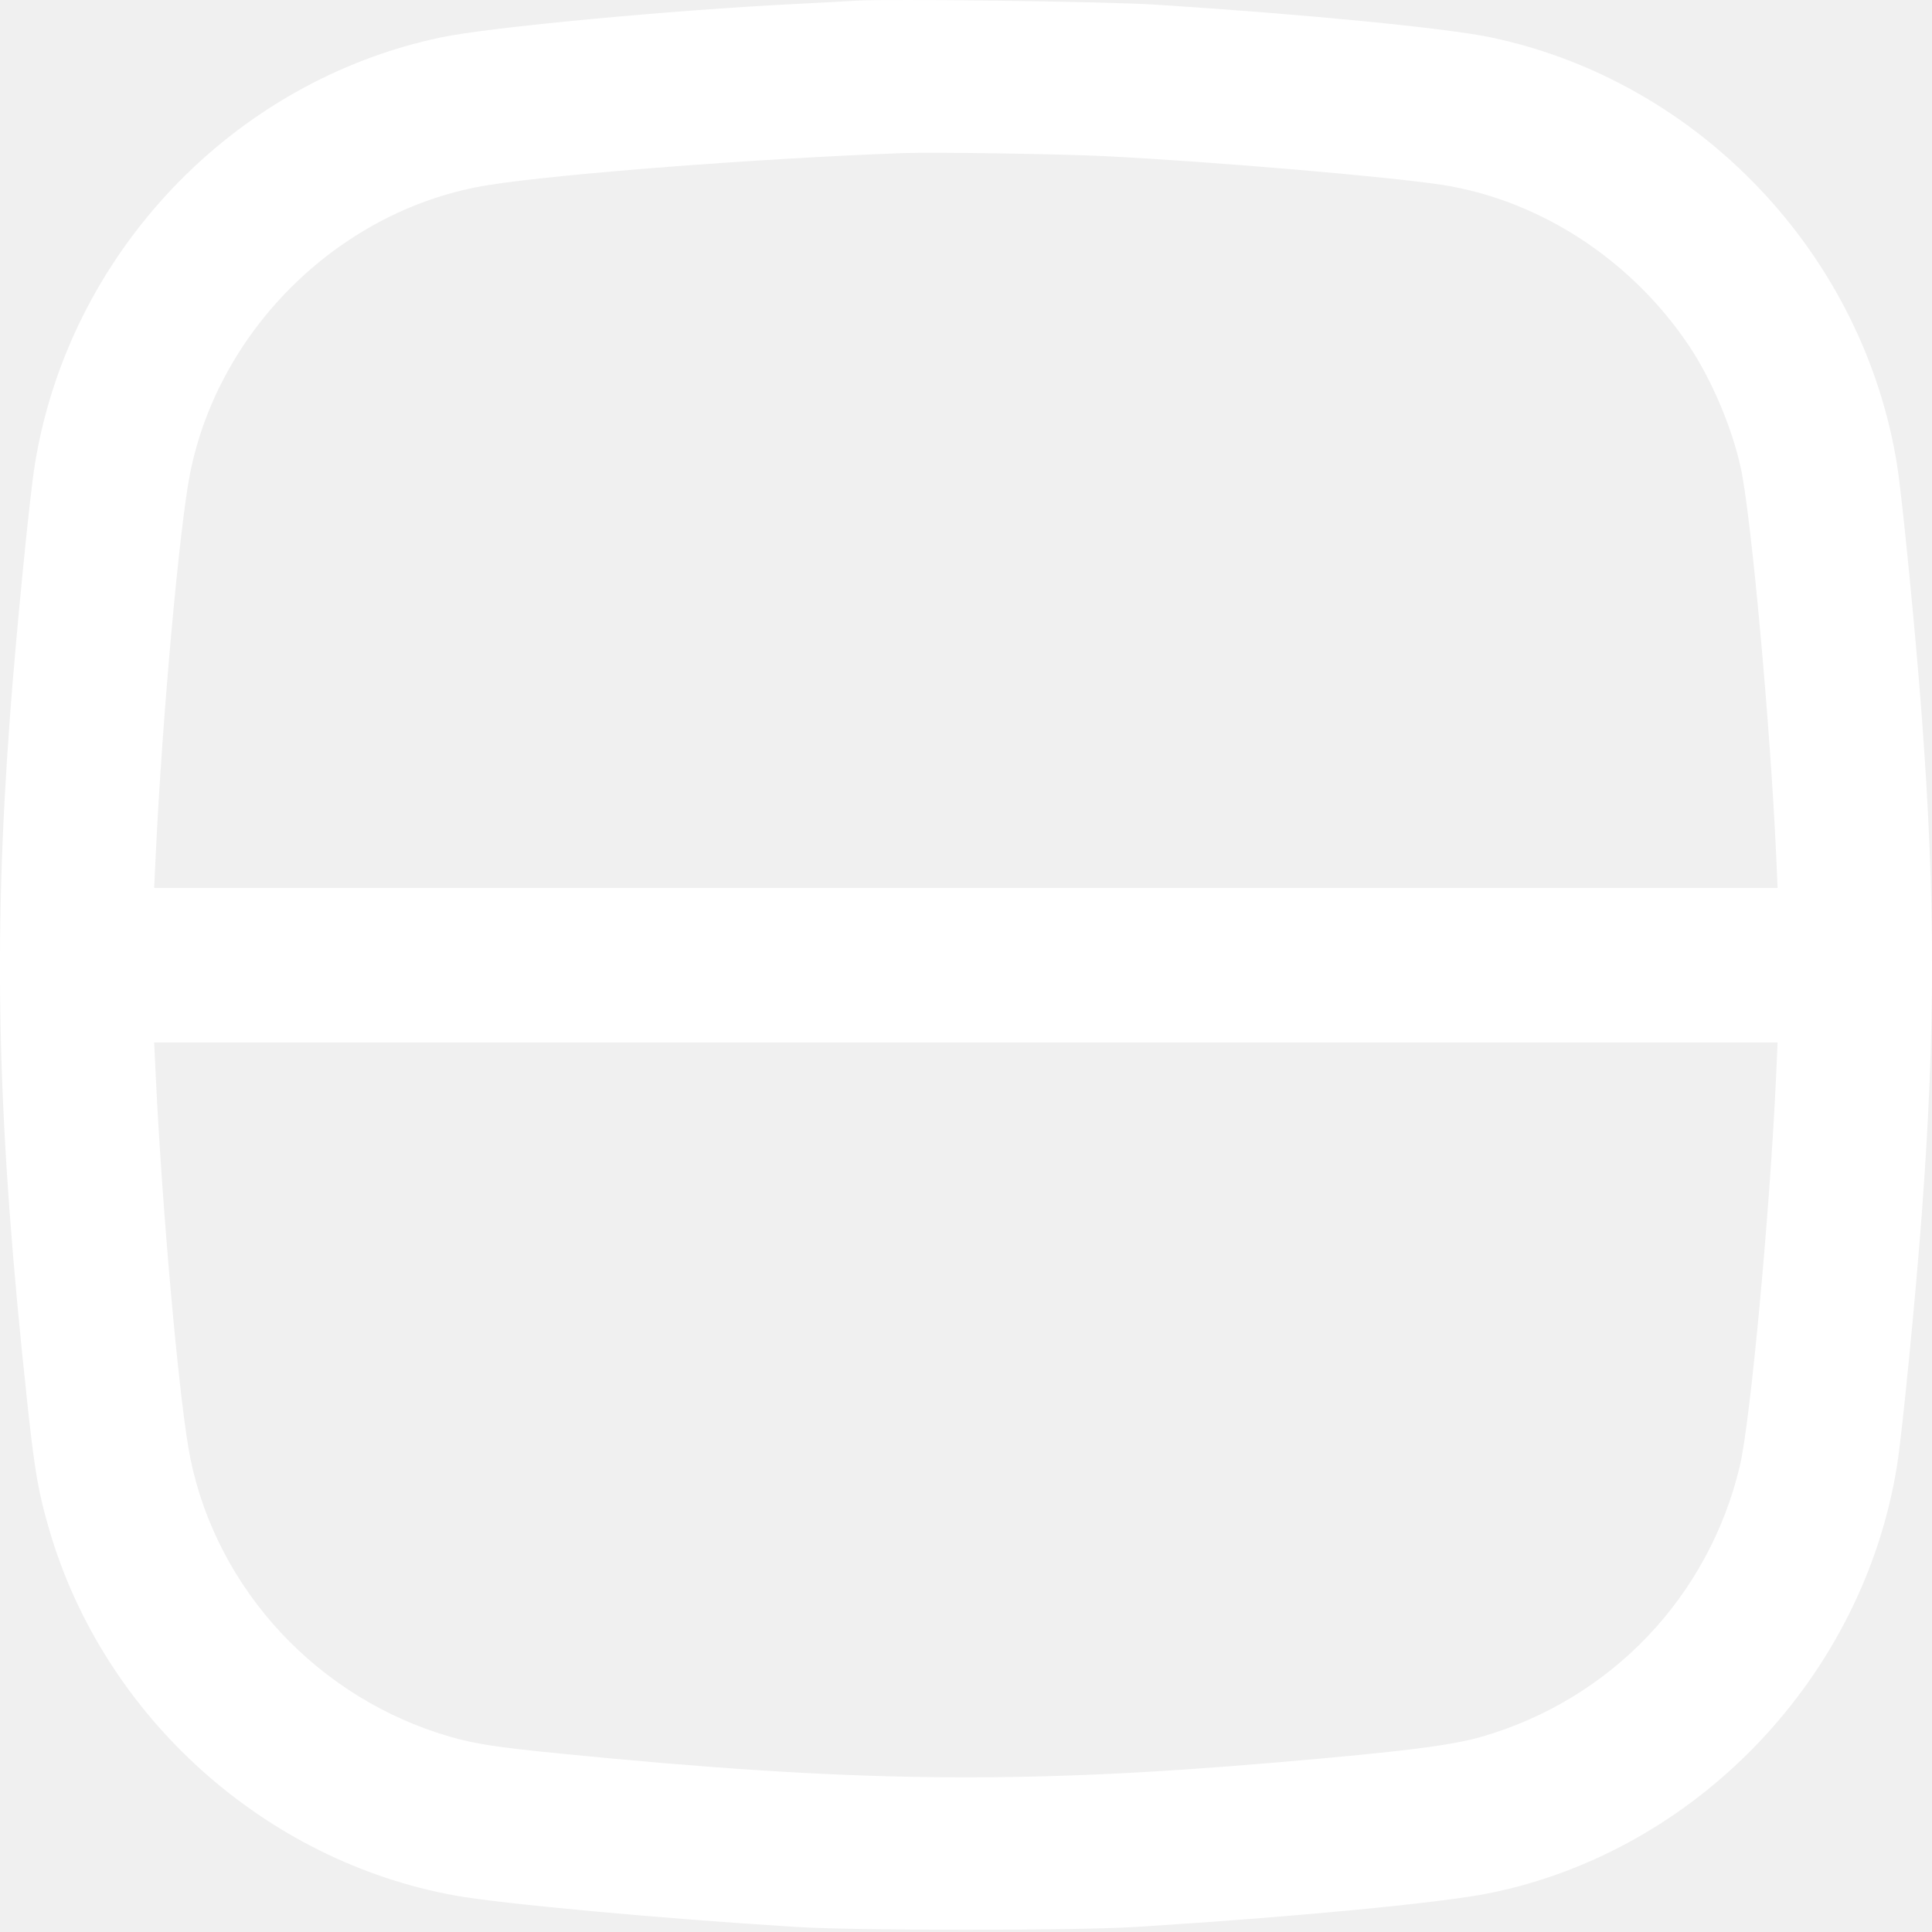
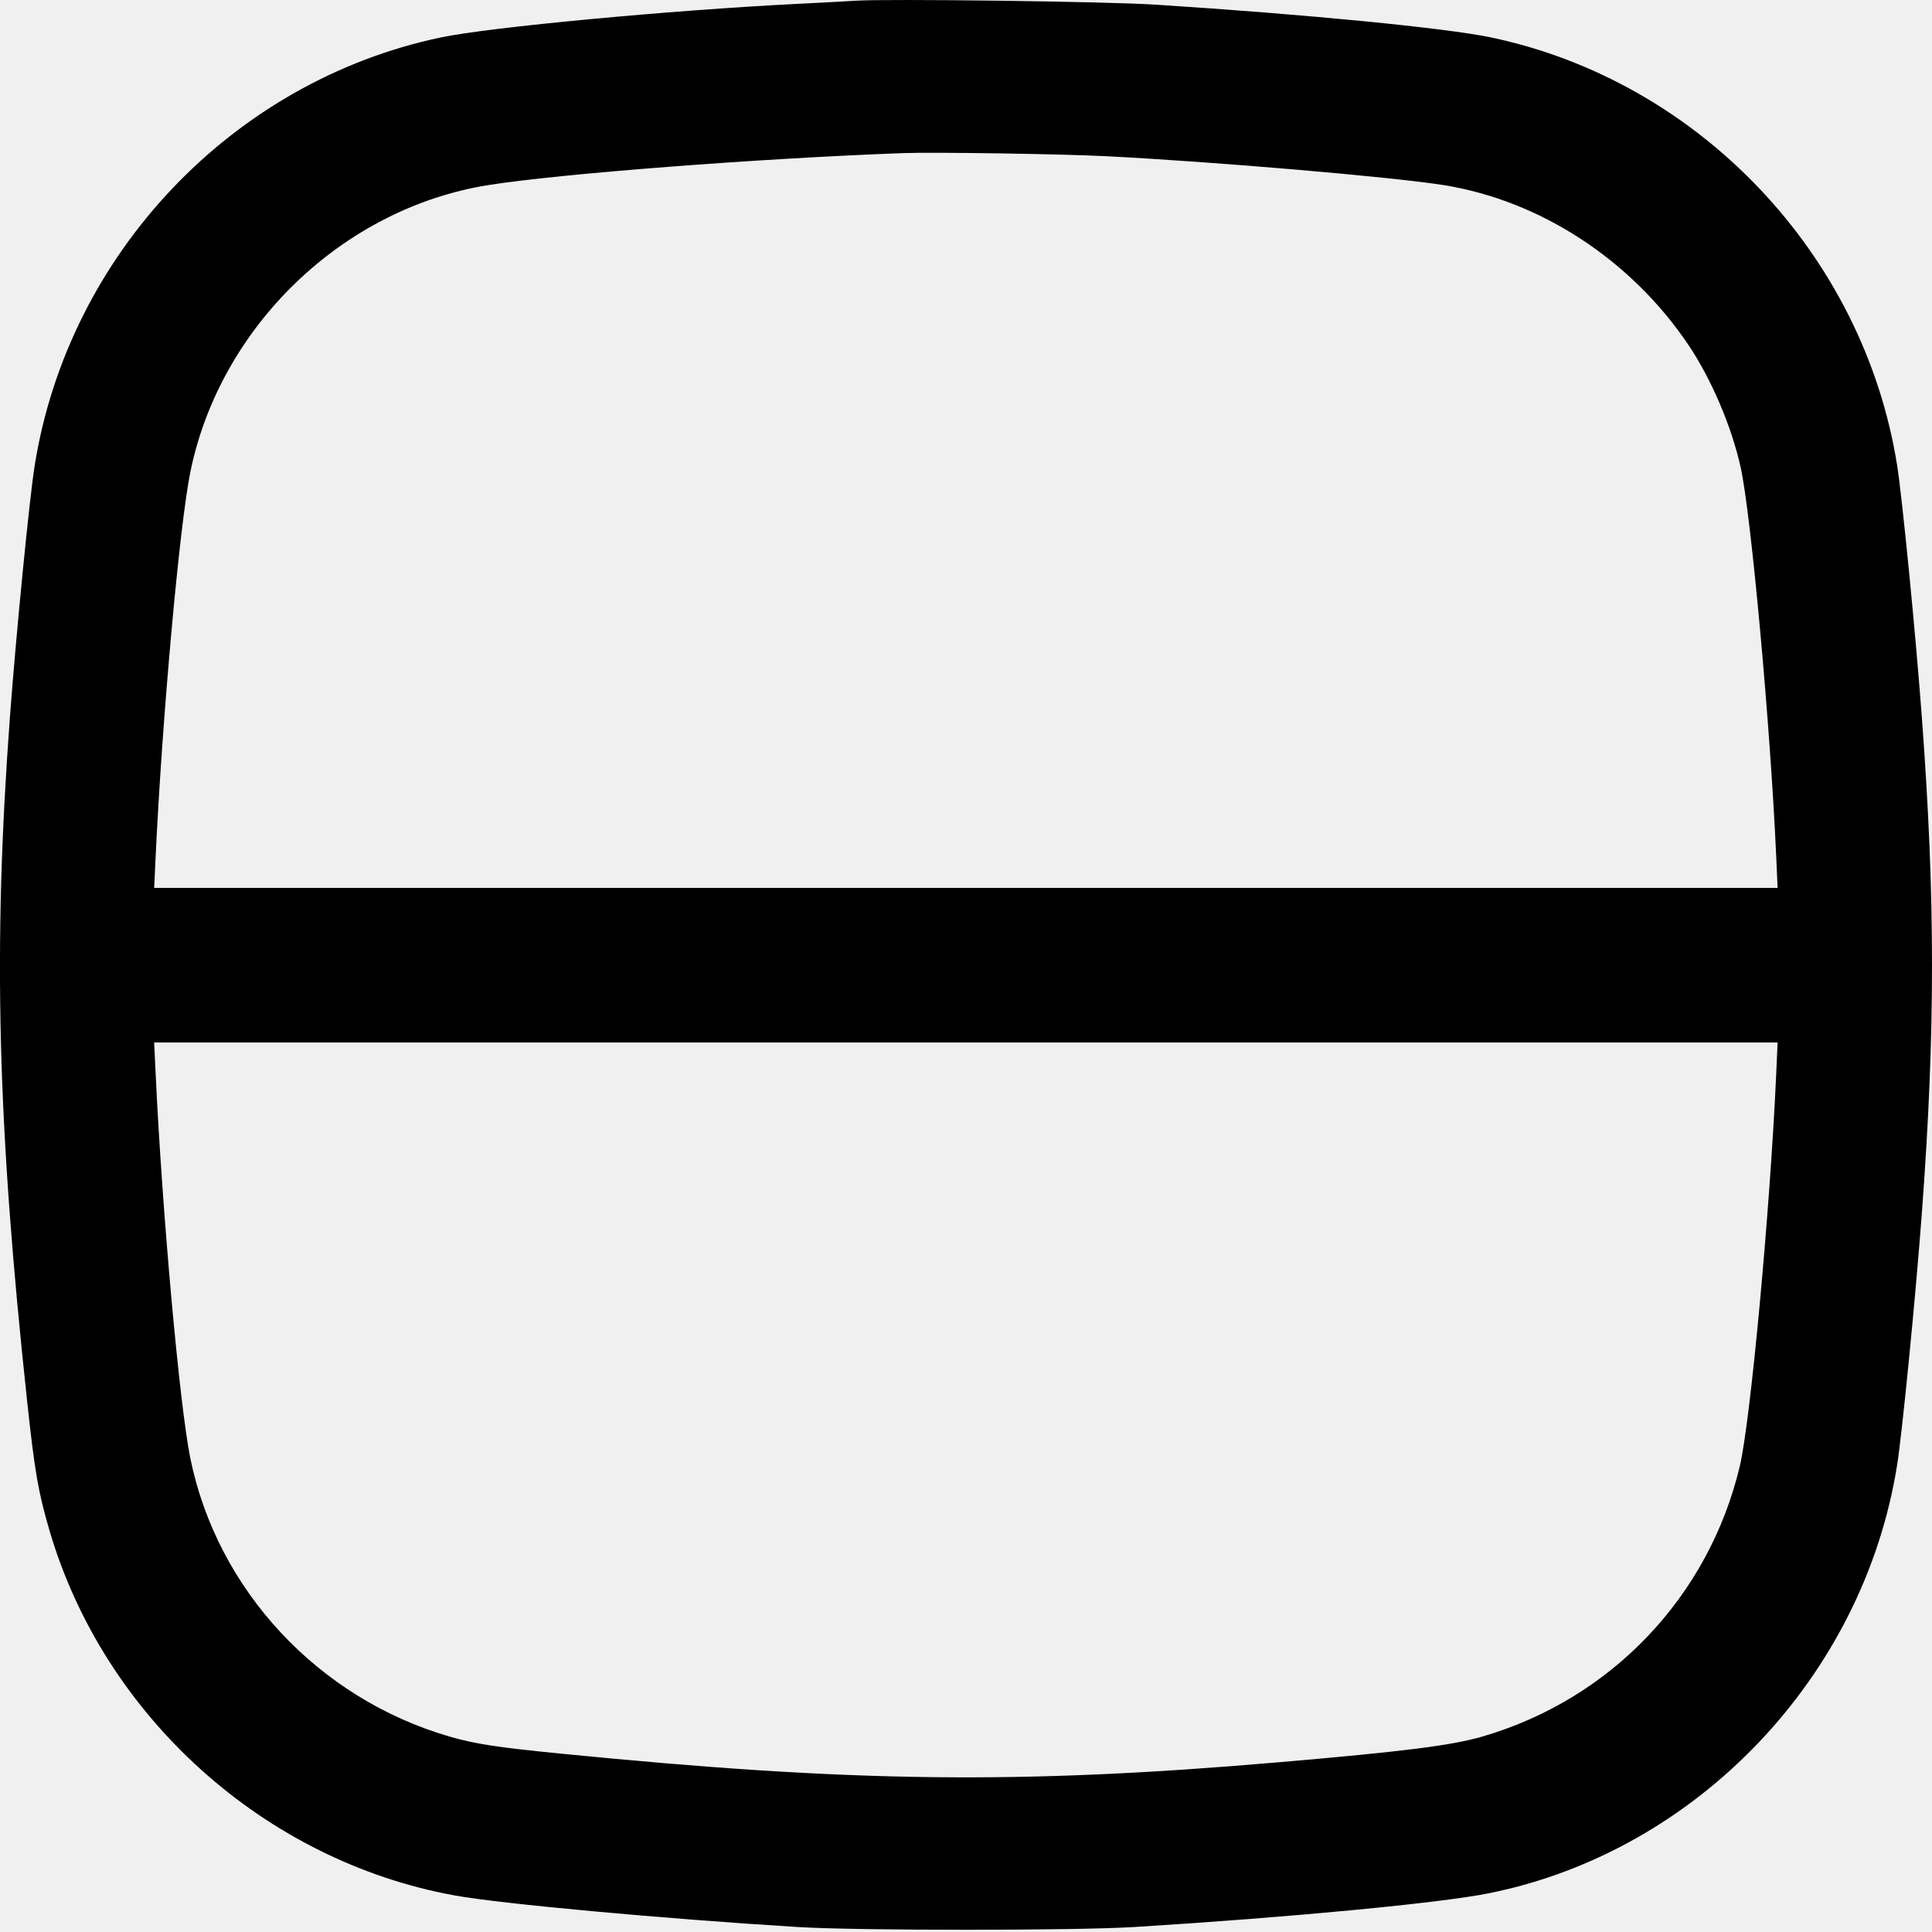
<svg xmlns="http://www.w3.org/2000/svg" width="24" height="24" viewBox="0 0 24 24" fill="none">
-   <path fill-rule="evenodd" clip-rule="evenodd" d="M10.626 0.009C10.553 0.014 10.229 0.032 9.906 0.048C8.341 0.126 6.081 0.338 5.481 0.464C2.89 1.006 0.85 3.155 0.431 5.782C0.366 6.185 0.199 7.888 0.123 8.911C-0.089 11.775 -0.034 13.958 0.338 17.415C0.432 18.288 0.476 18.541 0.617 19.02C1.298 21.33 3.289 23.119 5.654 23.547C6.224 23.65 8.234 23.835 9.906 23.938C10.654 23.984 13.344 23.984 14.092 23.938C16.017 23.819 17.893 23.641 18.5 23.518C21.082 22.997 23.151 20.825 23.567 18.197C23.631 17.793 23.797 16.104 23.874 15.069C24.042 12.823 24.042 11.157 23.874 8.911C23.797 7.876 23.631 6.187 23.567 5.782C23.151 3.16 21.106 1.006 18.517 0.464C17.961 0.348 16.239 0.179 14.358 0.058C13.747 0.018 11.008 -0.017 10.626 0.009ZM11.213 1.902C9.409 1.969 6.947 2.159 6.067 2.299C4.258 2.587 2.732 4.056 2.364 5.866C2.23 6.528 2.014 8.921 1.933 10.65L1.915 11.03H11.998H22.082L22.064 10.623C21.991 9.003 21.751 6.379 21.623 5.805C21.511 5.299 21.259 4.709 20.977 4.289C20.265 3.229 19.135 2.491 17.931 2.299C17.287 2.197 15.09 2.009 13.732 1.94C13.164 1.912 11.595 1.888 11.213 1.902ZM1.933 13.329C2.014 15.058 2.23 17.452 2.364 18.114C2.698 19.752 3.953 21.099 5.587 21.573C5.904 21.664 6.173 21.706 6.974 21.785C10.587 22.143 12.664 22.168 15.878 21.892C17.439 21.758 18.026 21.684 18.411 21.573C20.012 21.109 21.226 19.835 21.612 18.215C21.745 17.655 21.987 15.049 22.064 13.356L22.082 12.95H11.998H1.915L1.933 13.329Z" fill="white" />
+   <path fill-rule="evenodd" clip-rule="evenodd" d="M10.626 0.009C10.553 0.014 10.229 0.032 9.906 0.048C8.341 0.126 6.081 0.338 5.481 0.464C2.89 1.006 0.85 3.155 0.431 5.782C0.366 6.185 0.199 7.888 0.123 8.911C-0.089 11.775 -0.034 13.958 0.338 17.415C0.432 18.288 0.476 18.541 0.617 19.02C1.298 21.33 3.289 23.119 5.654 23.547C6.224 23.65 8.234 23.835 9.906 23.938C10.654 23.984 13.344 23.984 14.092 23.938C16.017 23.819 17.893 23.641 18.5 23.518C21.082 22.997 23.151 20.825 23.567 18.197C23.631 17.793 23.797 16.104 23.874 15.069C24.042 12.823 24.042 11.157 23.874 8.911C23.797 7.876 23.631 6.187 23.567 5.782C23.151 3.16 21.106 1.006 18.517 0.464C17.961 0.348 16.239 0.179 14.358 0.058C13.747 0.018 11.008 -0.017 10.626 0.009ZM11.213 1.902C9.409 1.969 6.947 2.159 6.067 2.299C4.258 2.587 2.732 4.056 2.364 5.866C2.23 6.528 2.014 8.921 1.933 10.65L1.915 11.03H11.998H22.082L22.064 10.623C21.991 9.003 21.751 6.379 21.623 5.805C21.511 5.299 21.259 4.709 20.977 4.289C20.265 3.229 19.135 2.491 17.931 2.299C17.287 2.197 15.09 2.009 13.732 1.94C13.164 1.912 11.595 1.888 11.213 1.902ZM1.933 13.329C2.014 15.058 2.23 17.452 2.364 18.114C2.698 19.752 3.953 21.099 5.587 21.573C5.904 21.664 6.173 21.706 6.974 21.785C10.587 22.143 12.664 22.168 15.878 21.892C17.439 21.758 18.026 21.684 18.411 21.573C20.012 21.109 21.226 19.835 21.612 18.215C21.745 17.655 21.987 15.049 22.064 13.356L22.082 12.95H11.998H1.915L1.933 13.329Z" fill="currentColor" />
</svg>
